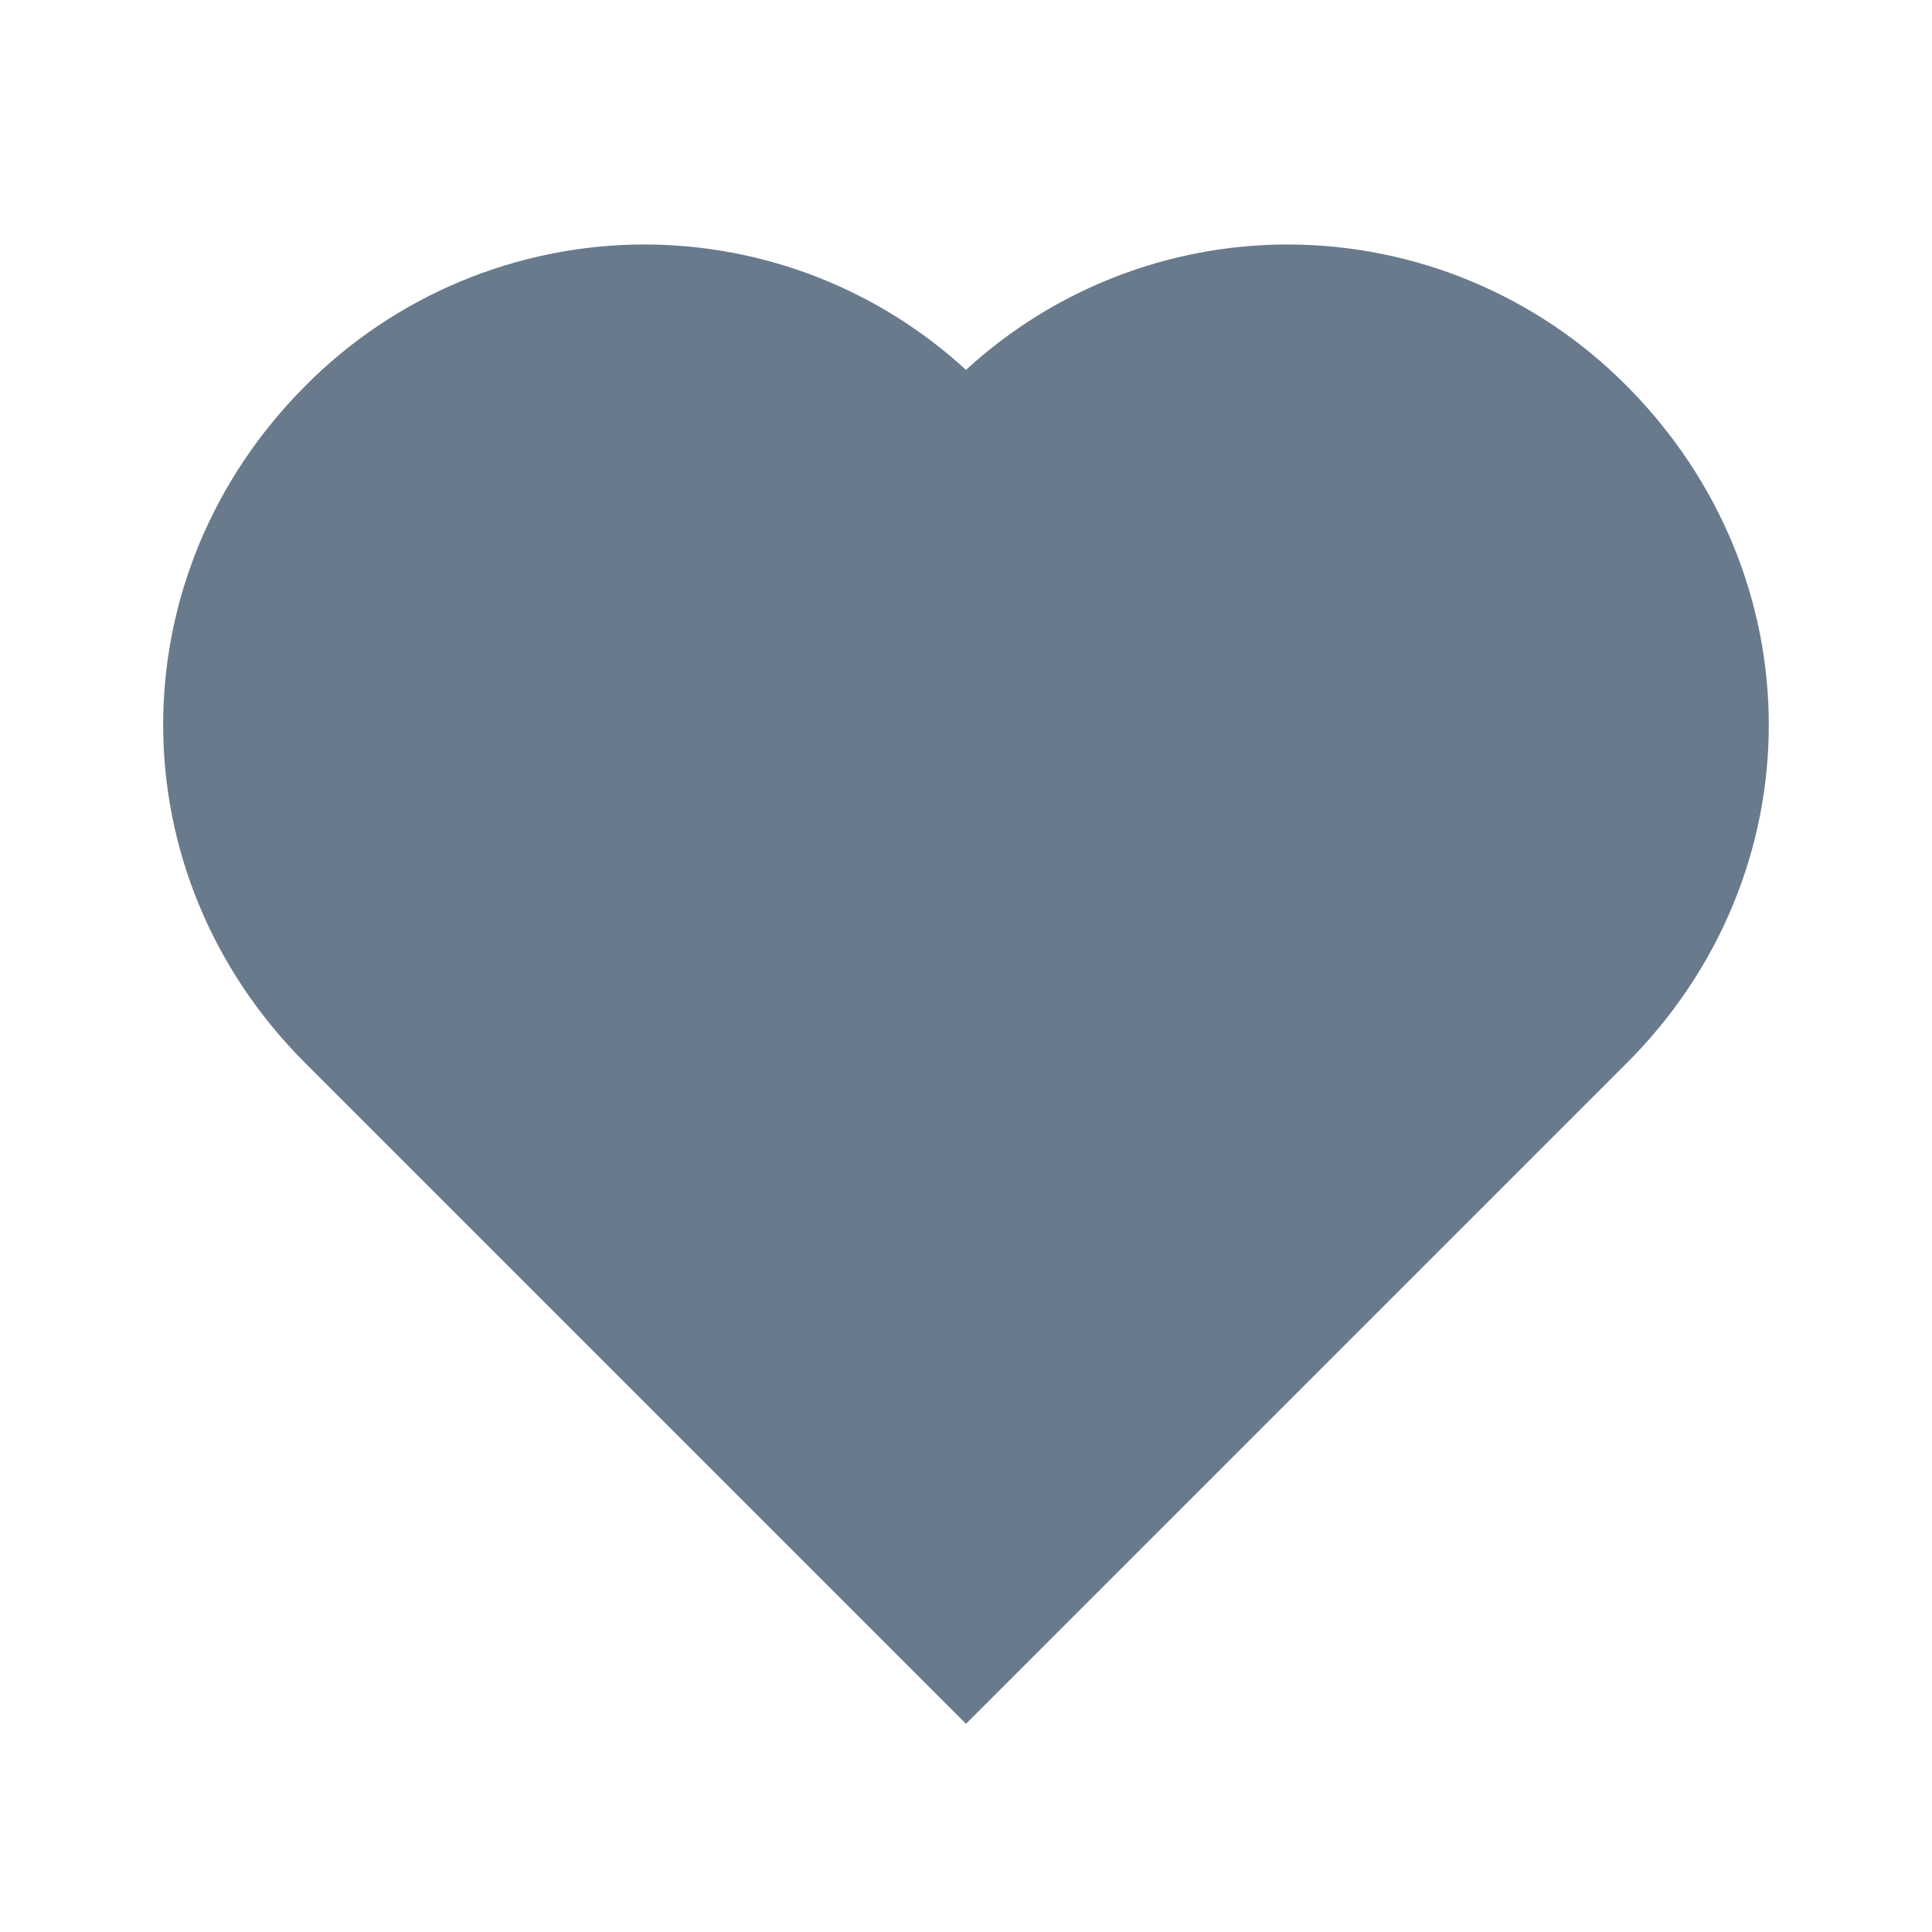
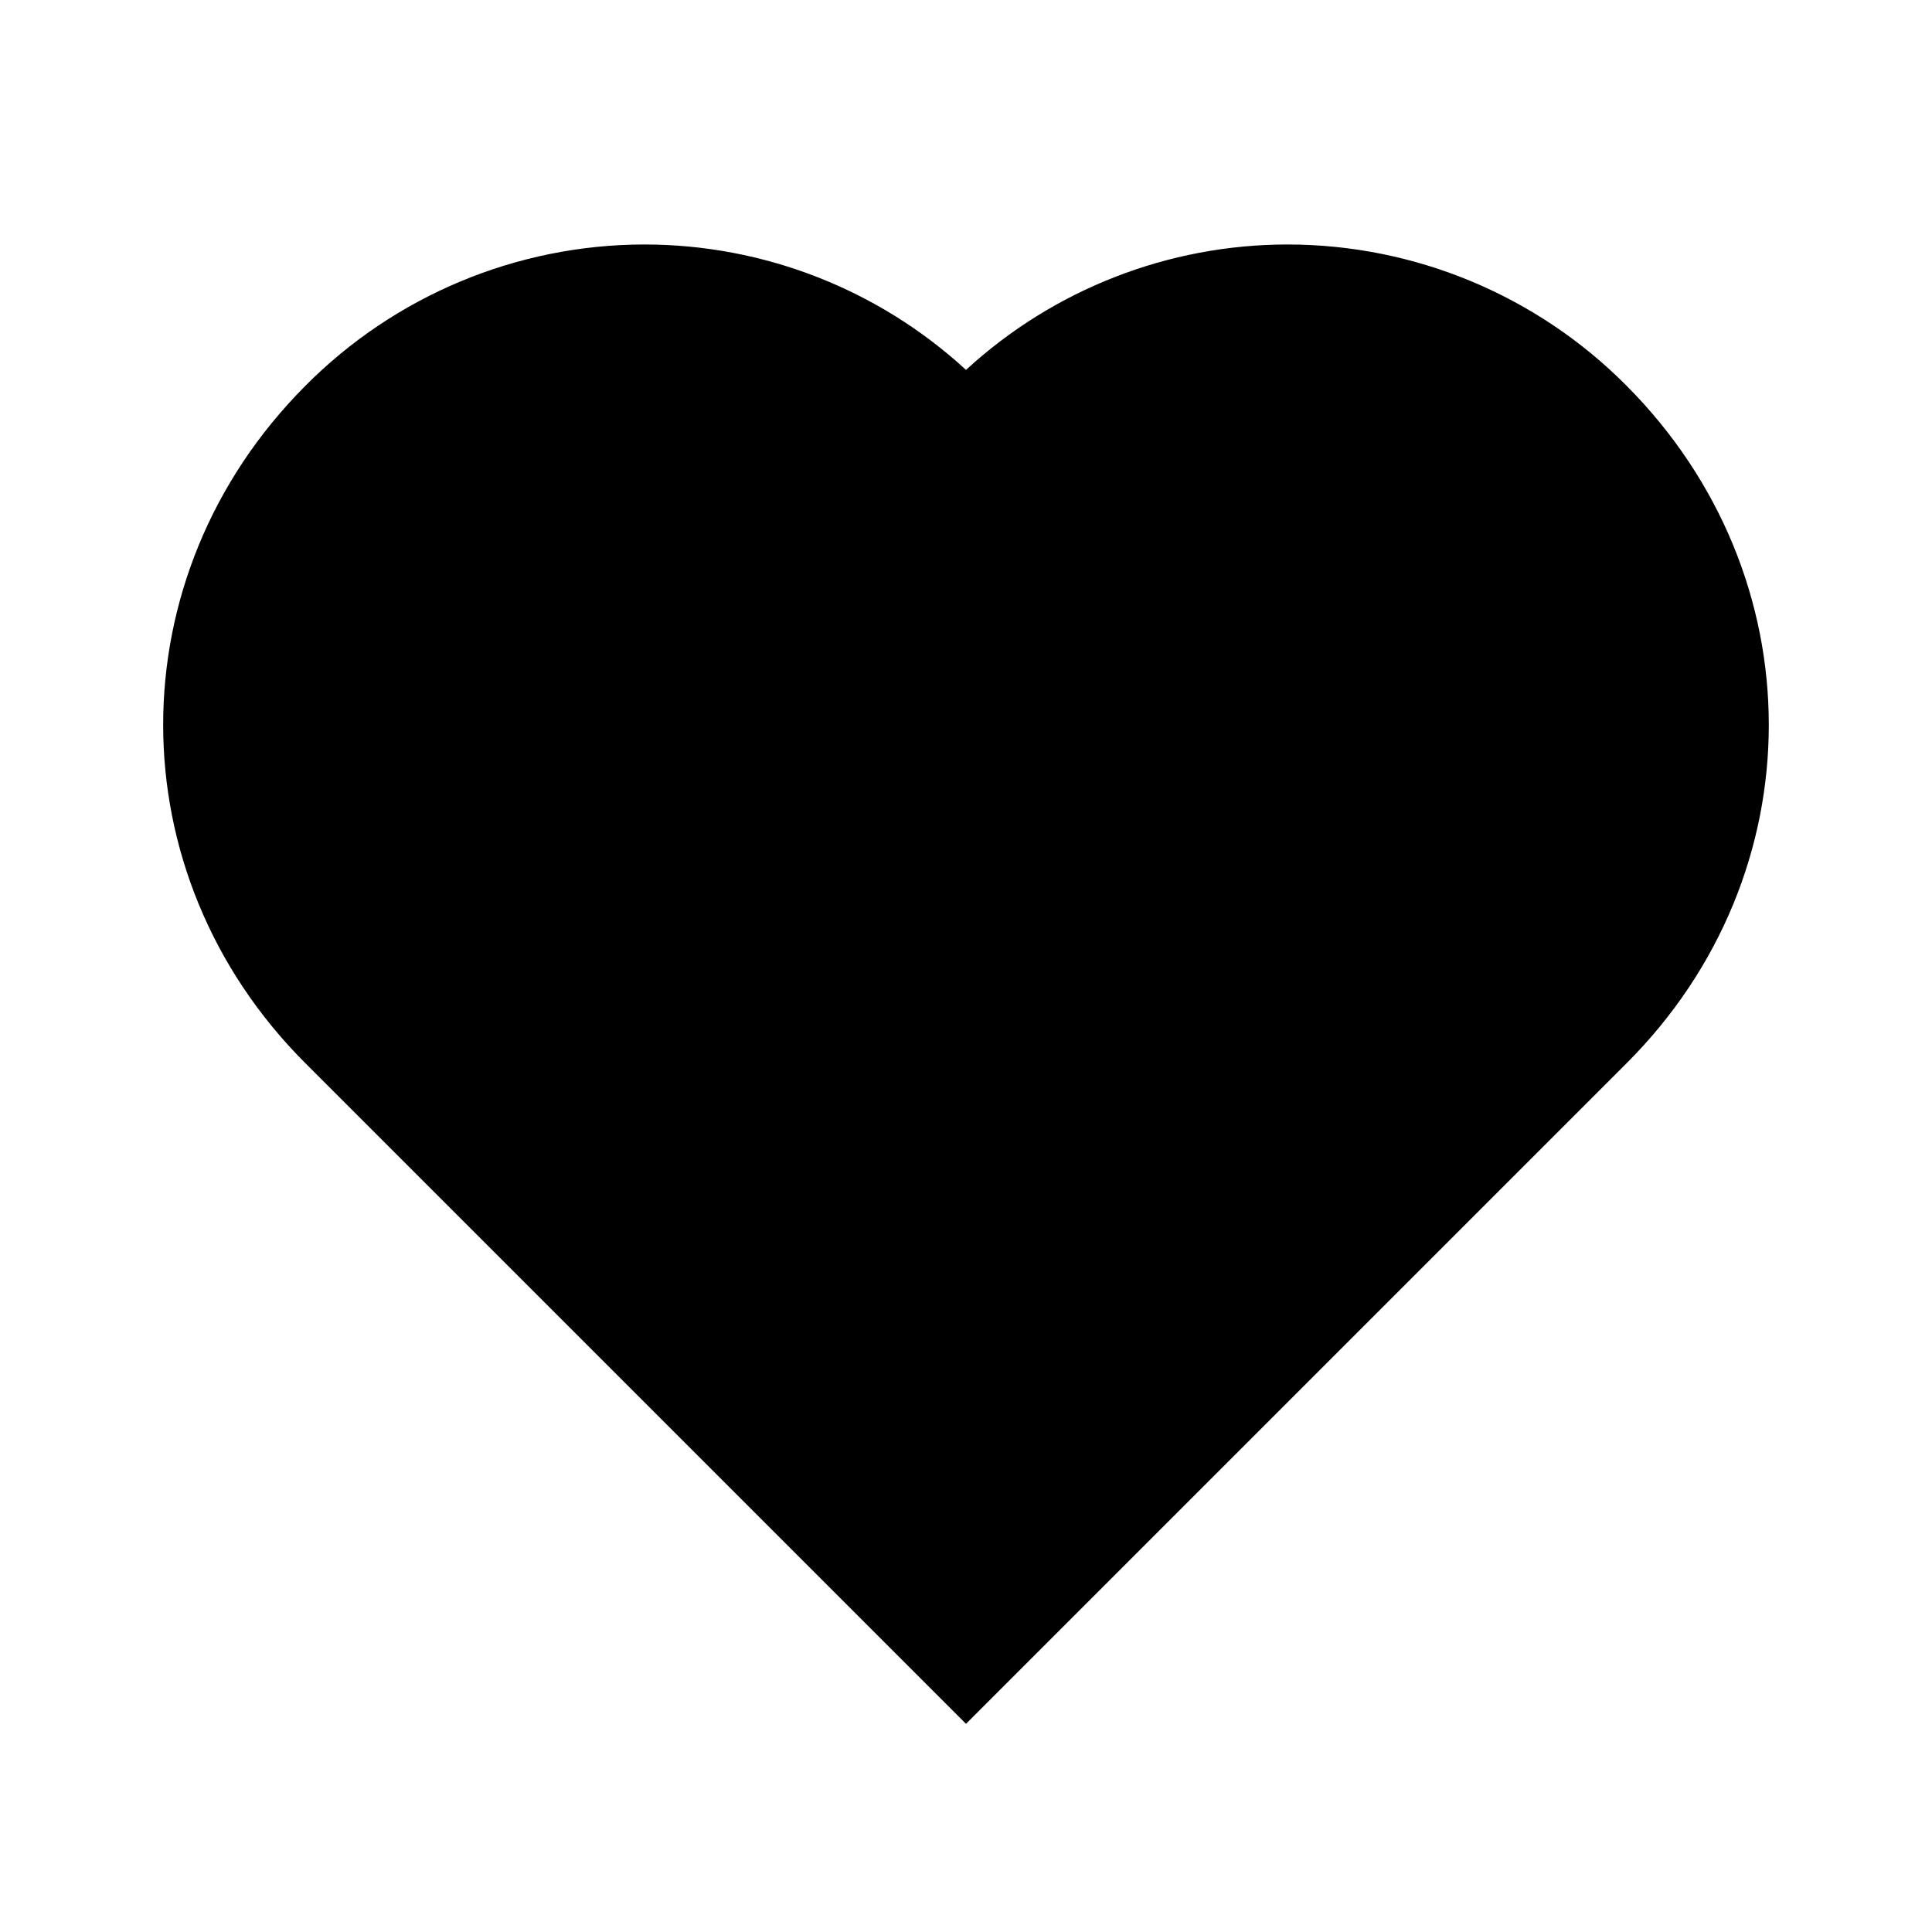
- <svg xmlns="http://www.w3.org/2000/svg" shape-rendering="geometricPrecision" fill="#697a8d" width="24" height="24">
+ <svg xmlns="http://www.w3.org/2000/svg" width="24" height="24">
  <path d="M20.205 4.791a5.938 5.938 0 0 0-4.209-1.754A5.906 5.906 0 0 0 12 4.595a5.904 5.904 0 0 0-3.996-1.558 5.942 5.942 0 0 0-4.213 1.758c-2.353 2.363-2.352 6.059.002 8.412L12 21.414l8.207-8.207c2.354-2.353 2.355-6.049-.002-8.416z" />
</svg>
